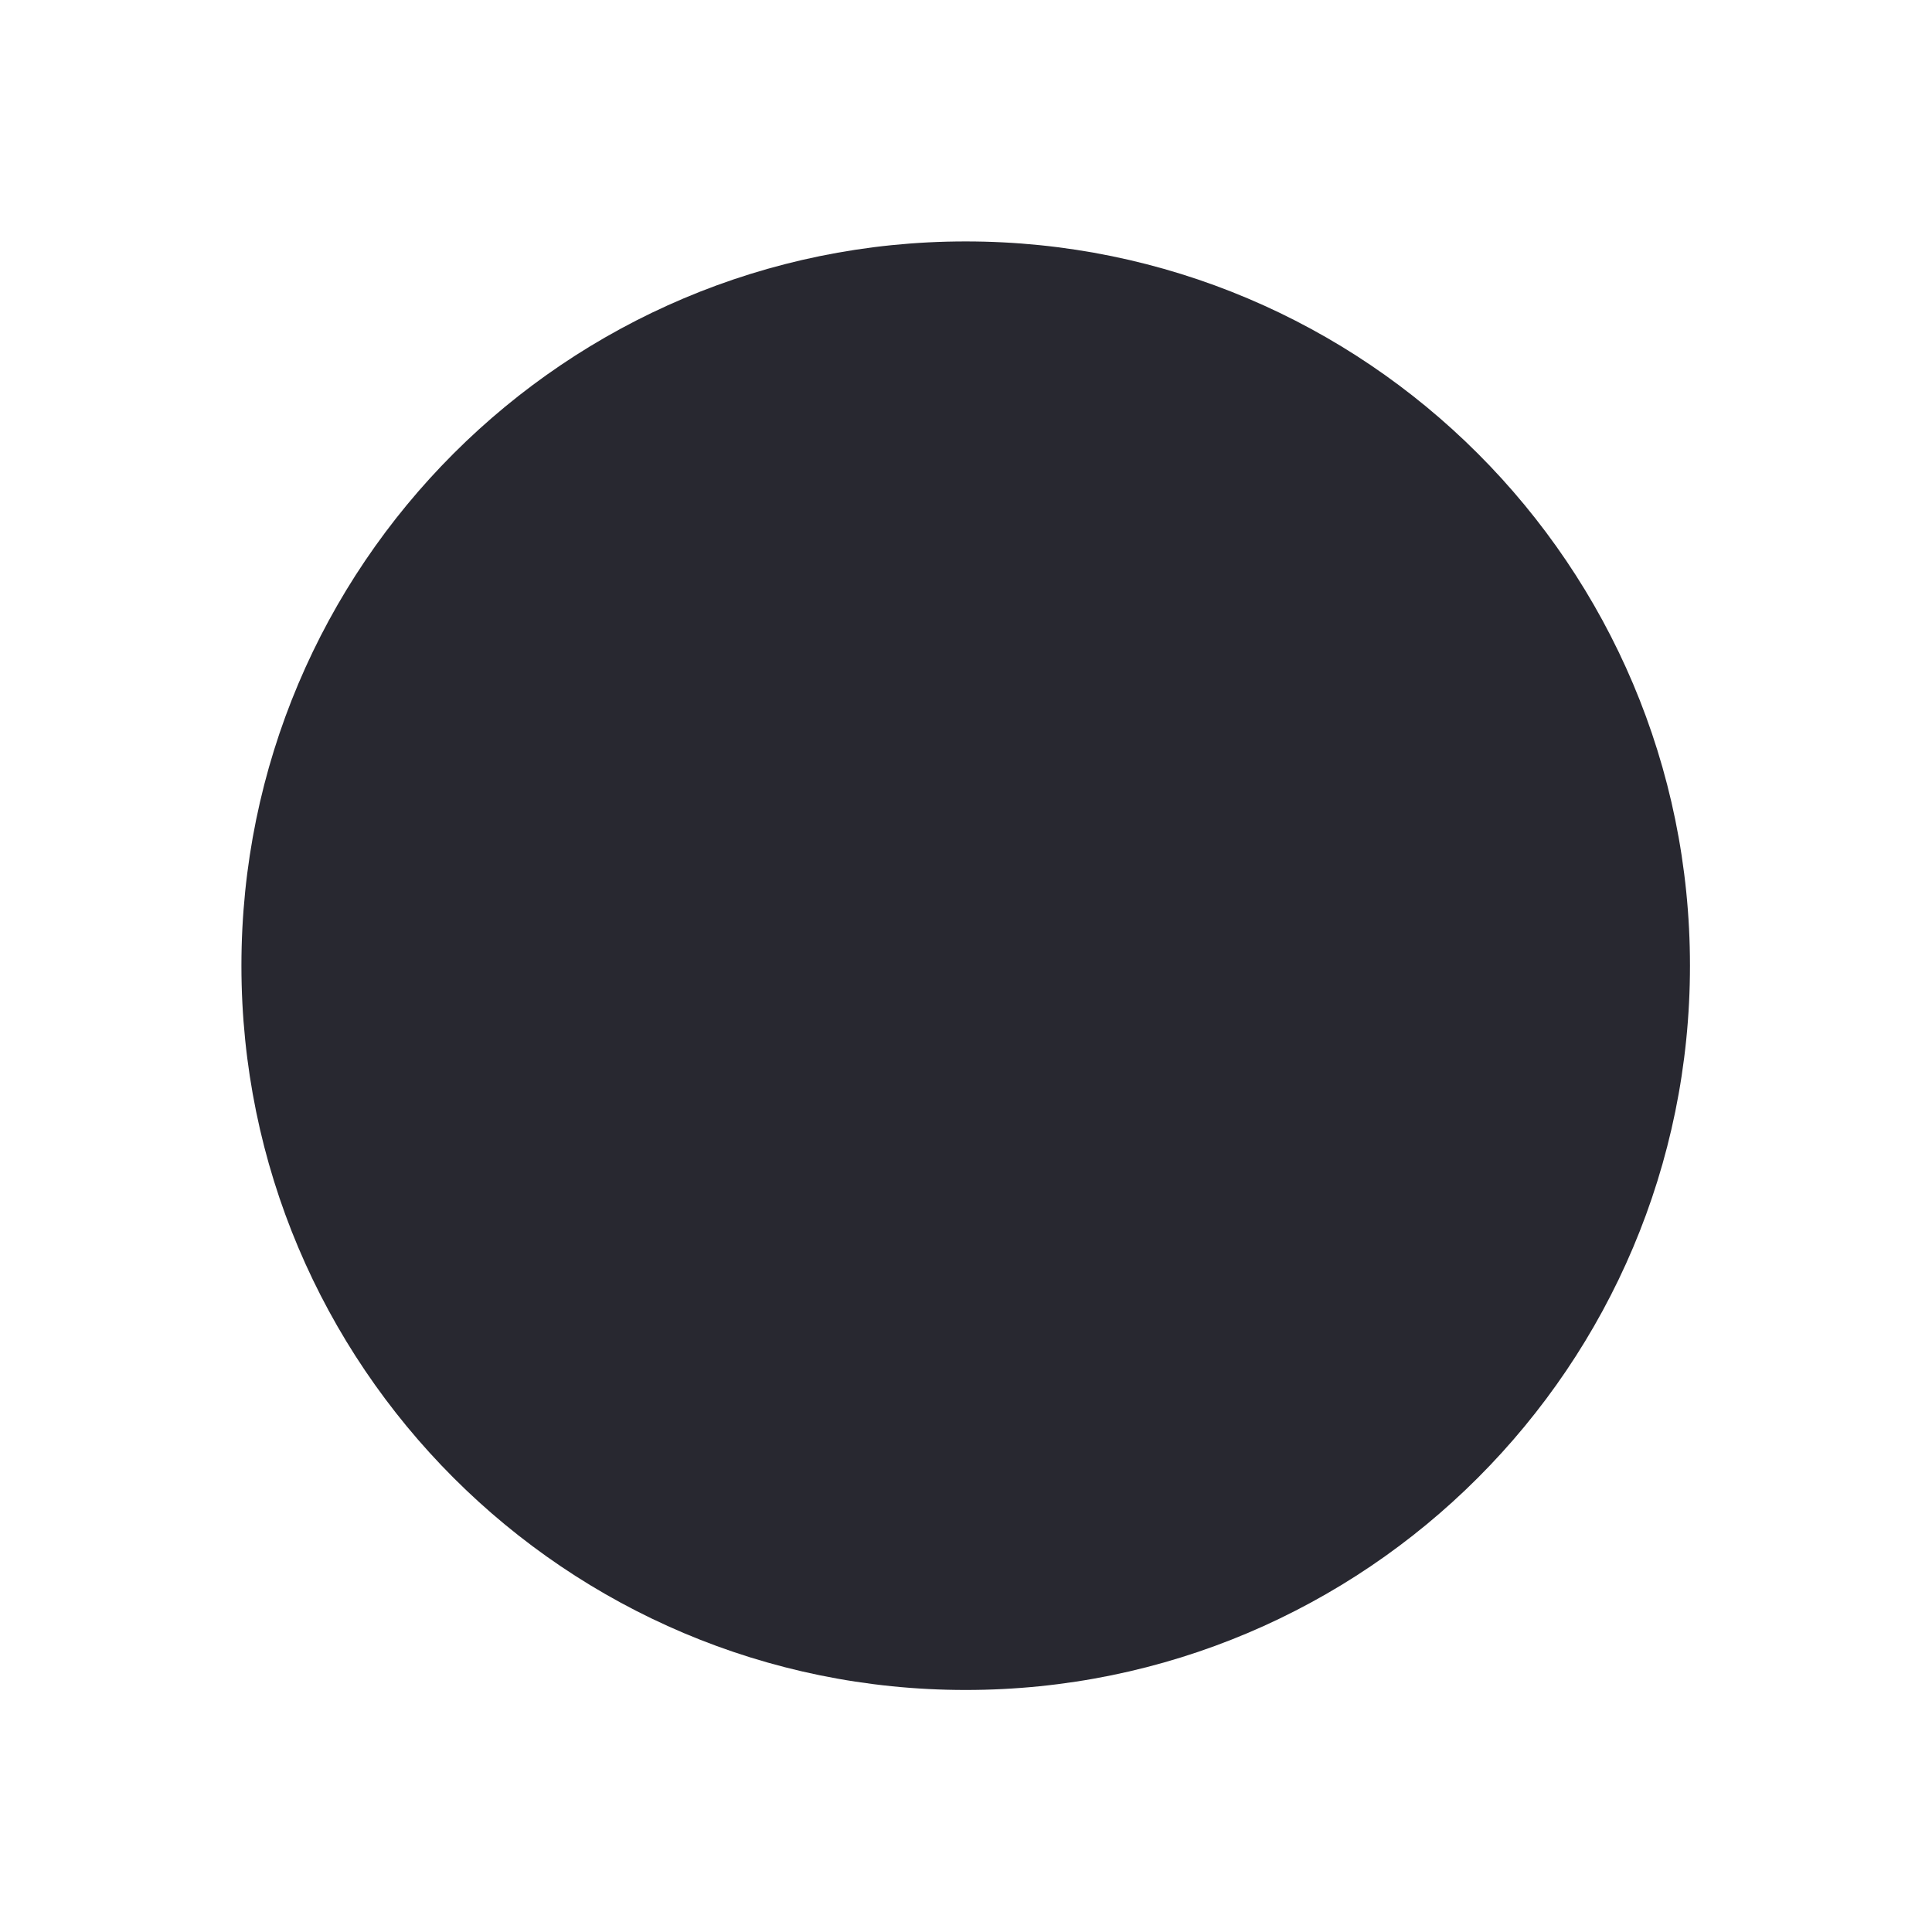
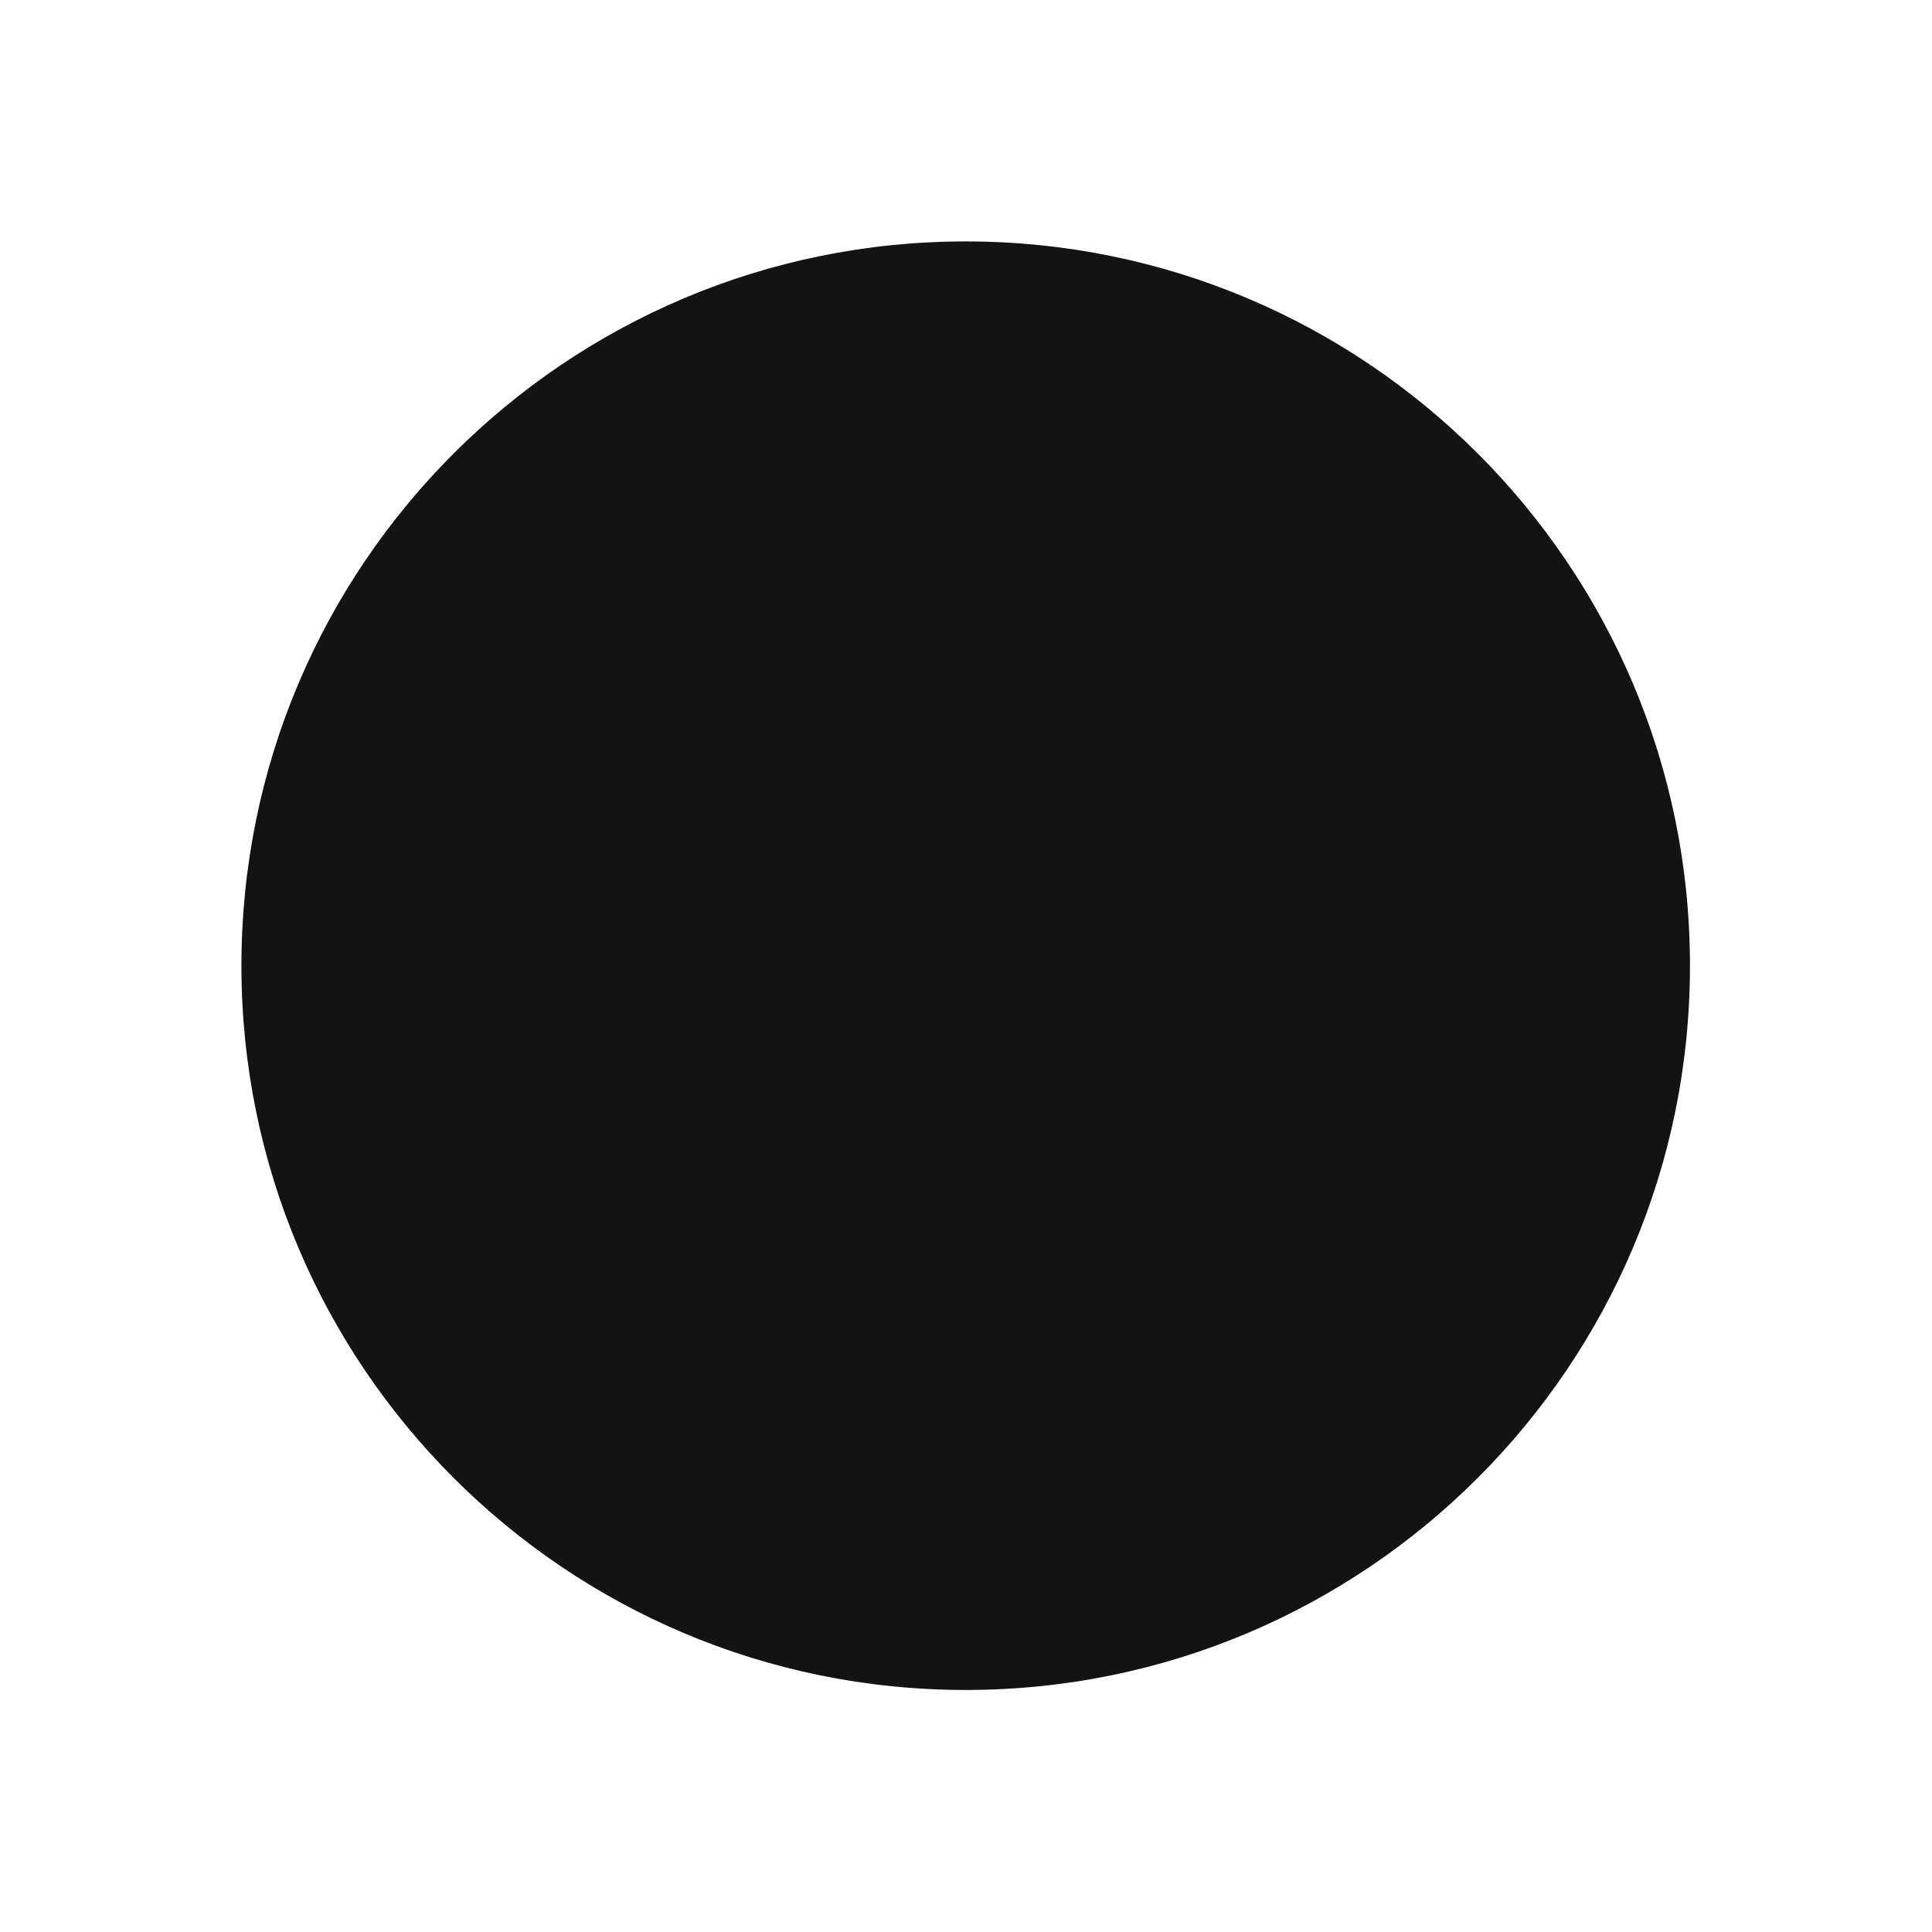
<svg xmlns="http://www.w3.org/2000/svg" width="100%" height="100%" viewBox="0 0 2134 2134" version="1.1" xml:space="preserve" style="fill-rule:evenodd;clip-rule:evenodd;stroke-linejoin:round;stroke-miterlimit:2;">
  <g transform="matrix(4.166667,0,0,4.166667,0,0)">
    <rect x="0" y="0" width="512" height="512" style="fill:none;" />
    <g transform="matrix(0.215126,0,0,0.215126,51.45098,27.21345)">
-       <circle cx="950.833" cy="1063.5" r="892.5" style="fill:rgb(40,40,48);" />
+       <circle cx="950.833" cy="1063.5" r="892.5" style="fill:rgb(19,19,19);" />
    </g>
  </g>
</svg>
